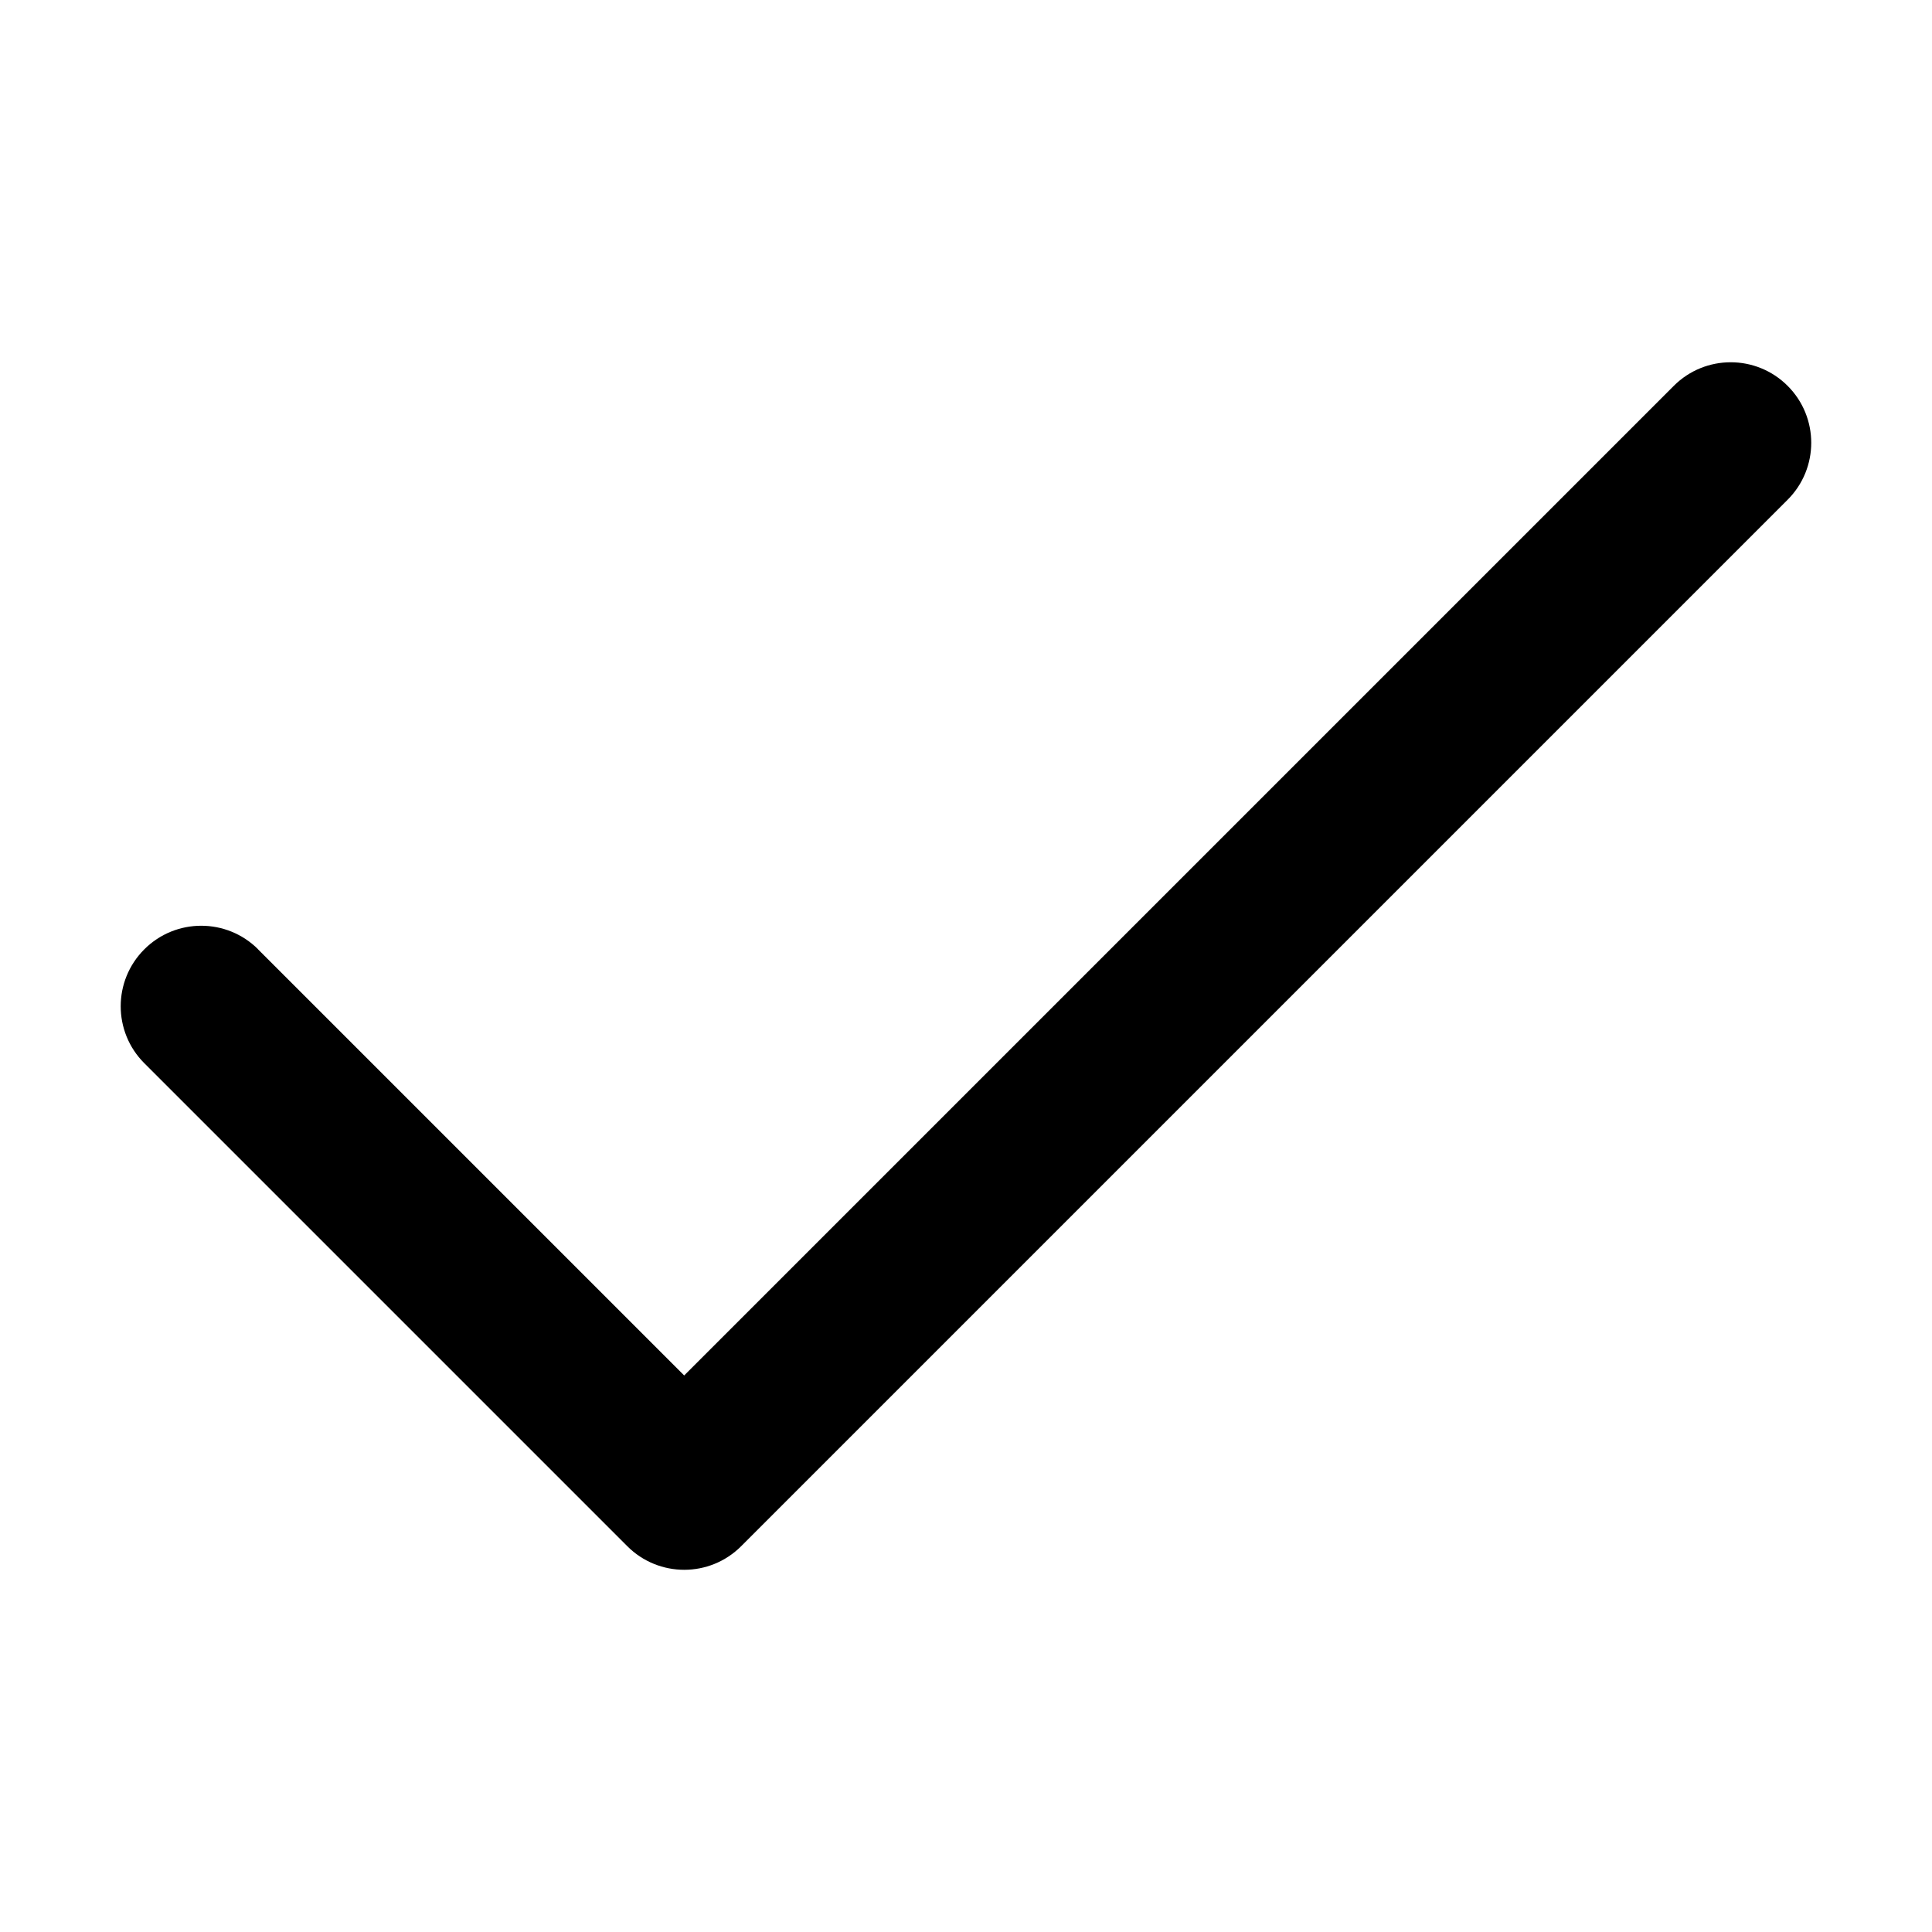
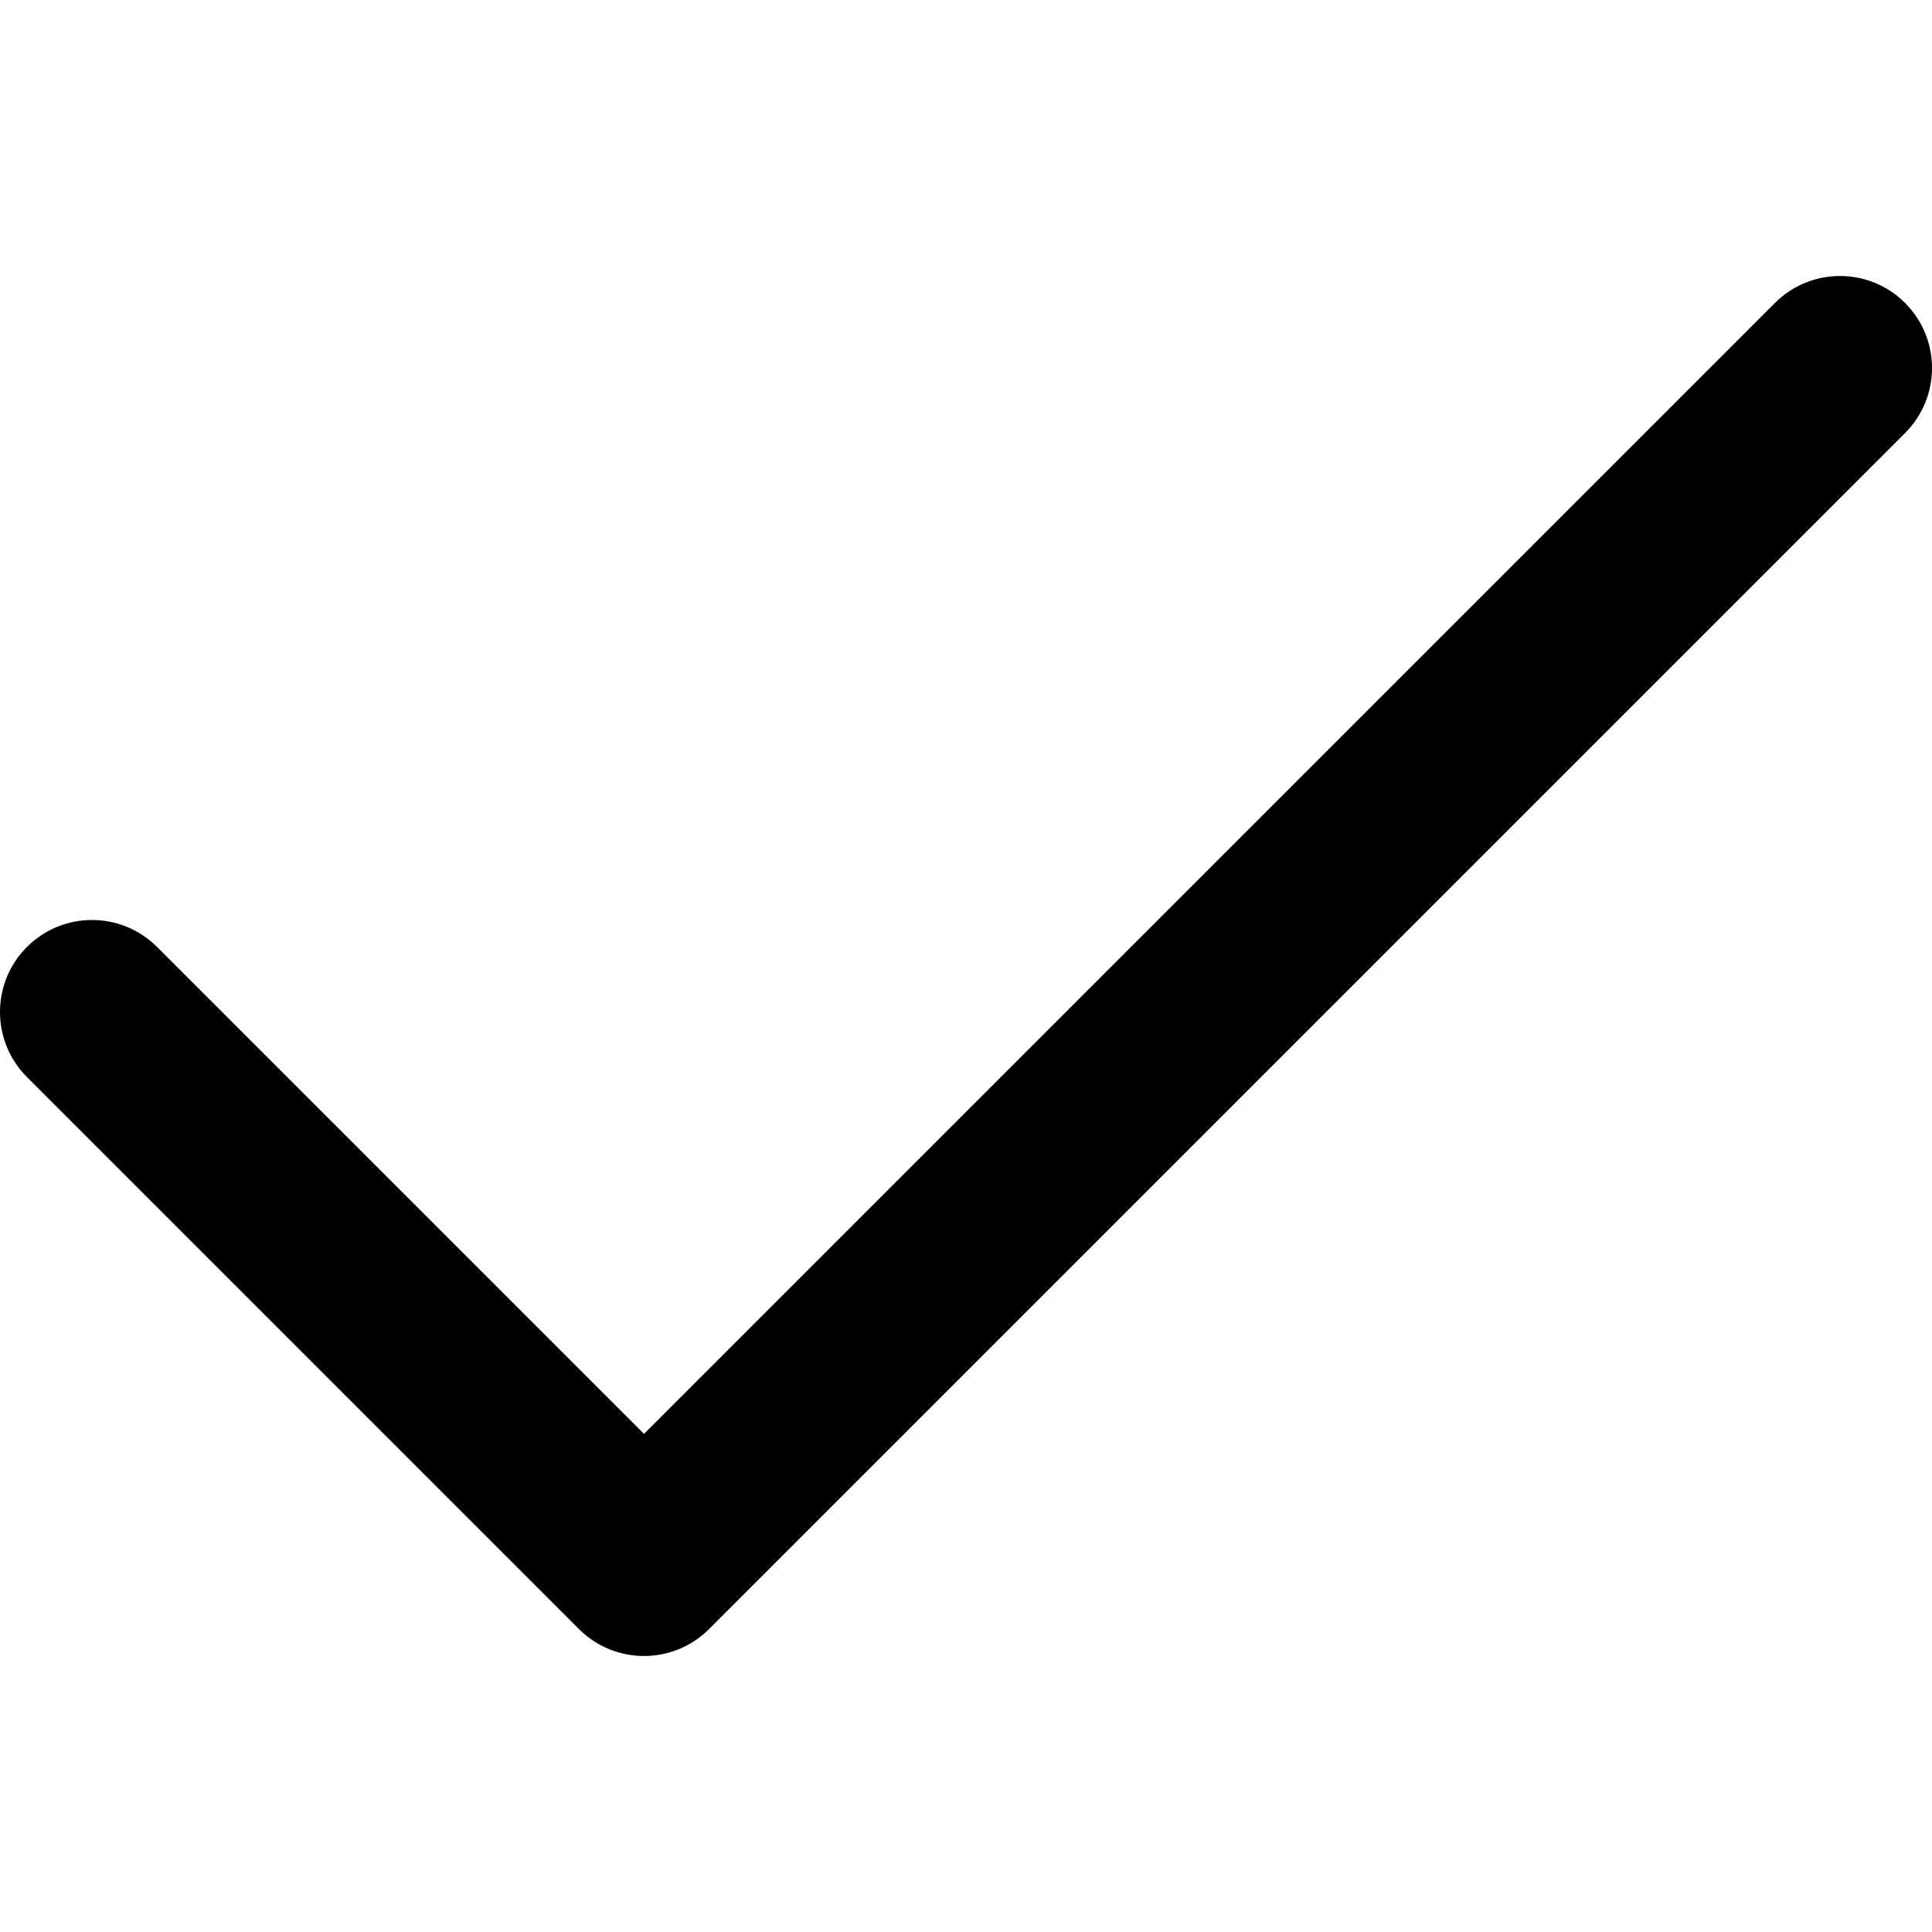
- <svg xmlns="http://www.w3.org/2000/svg" version="1.1" width="32" height="32" viewBox="0 0 32 32">
-   <path d="M4.276 15.724c-0.521-0.521-1.365-0.521-1.886 0s-0.521 1.365 0 1.886l8 8c0.521 0.521 1.365 0.521 1.886 0l17.333-17.333c0.521-0.521 0.521-1.365 0-1.886s-1.365-0.521-1.886 0l-16.391 16.391-7.057-7.057z" />
+ <svg xmlns="http://www.w3.org/2000/svg" version="1.1" width="1500" height="1500" viewBox="0 0 1500 1500">
+   <path d="M121.937 735.208c-27.894-27.894-73.121-27.894-101.016 0s-27.894 73.121 0 101.016l428.571 428.571c27.894 27.894 73.121 27.894 101.016 0l928.572-928.572c27.894-27.894 27.894-73.121 0-101.016s-73.121-27.894-101.016 0l-878.064 878.064-378.063-378.063z" />
</svg>
